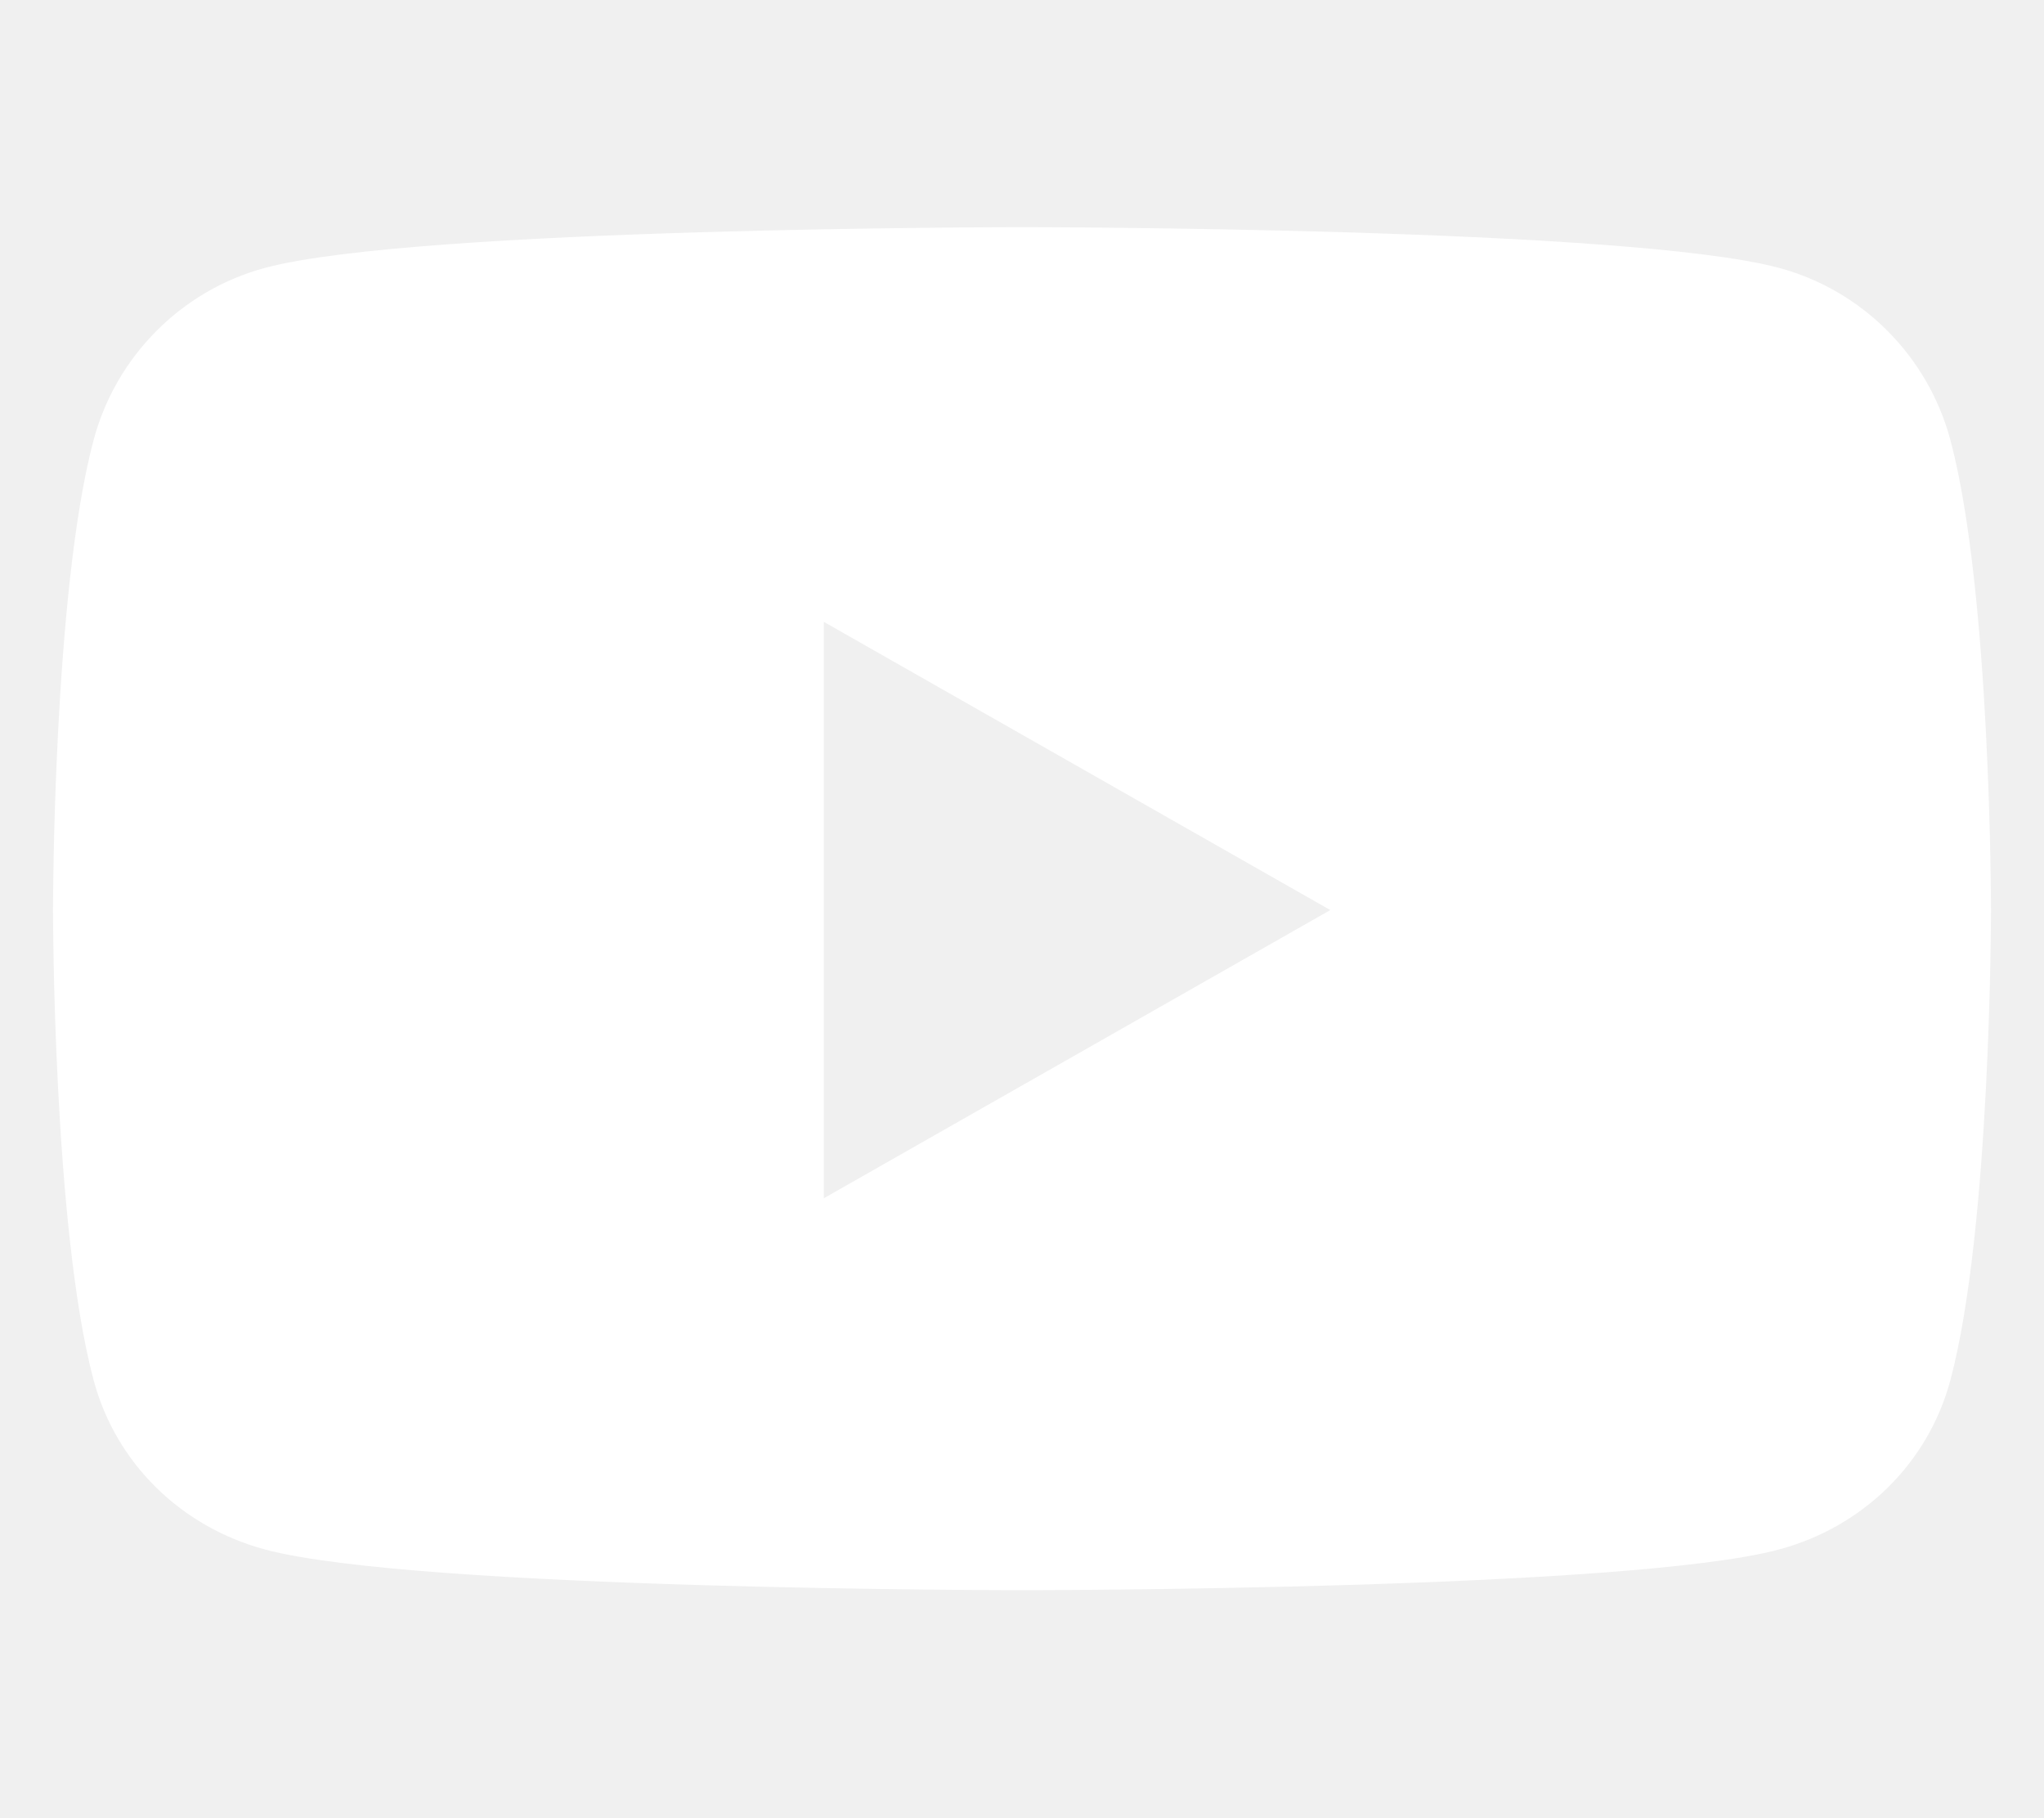
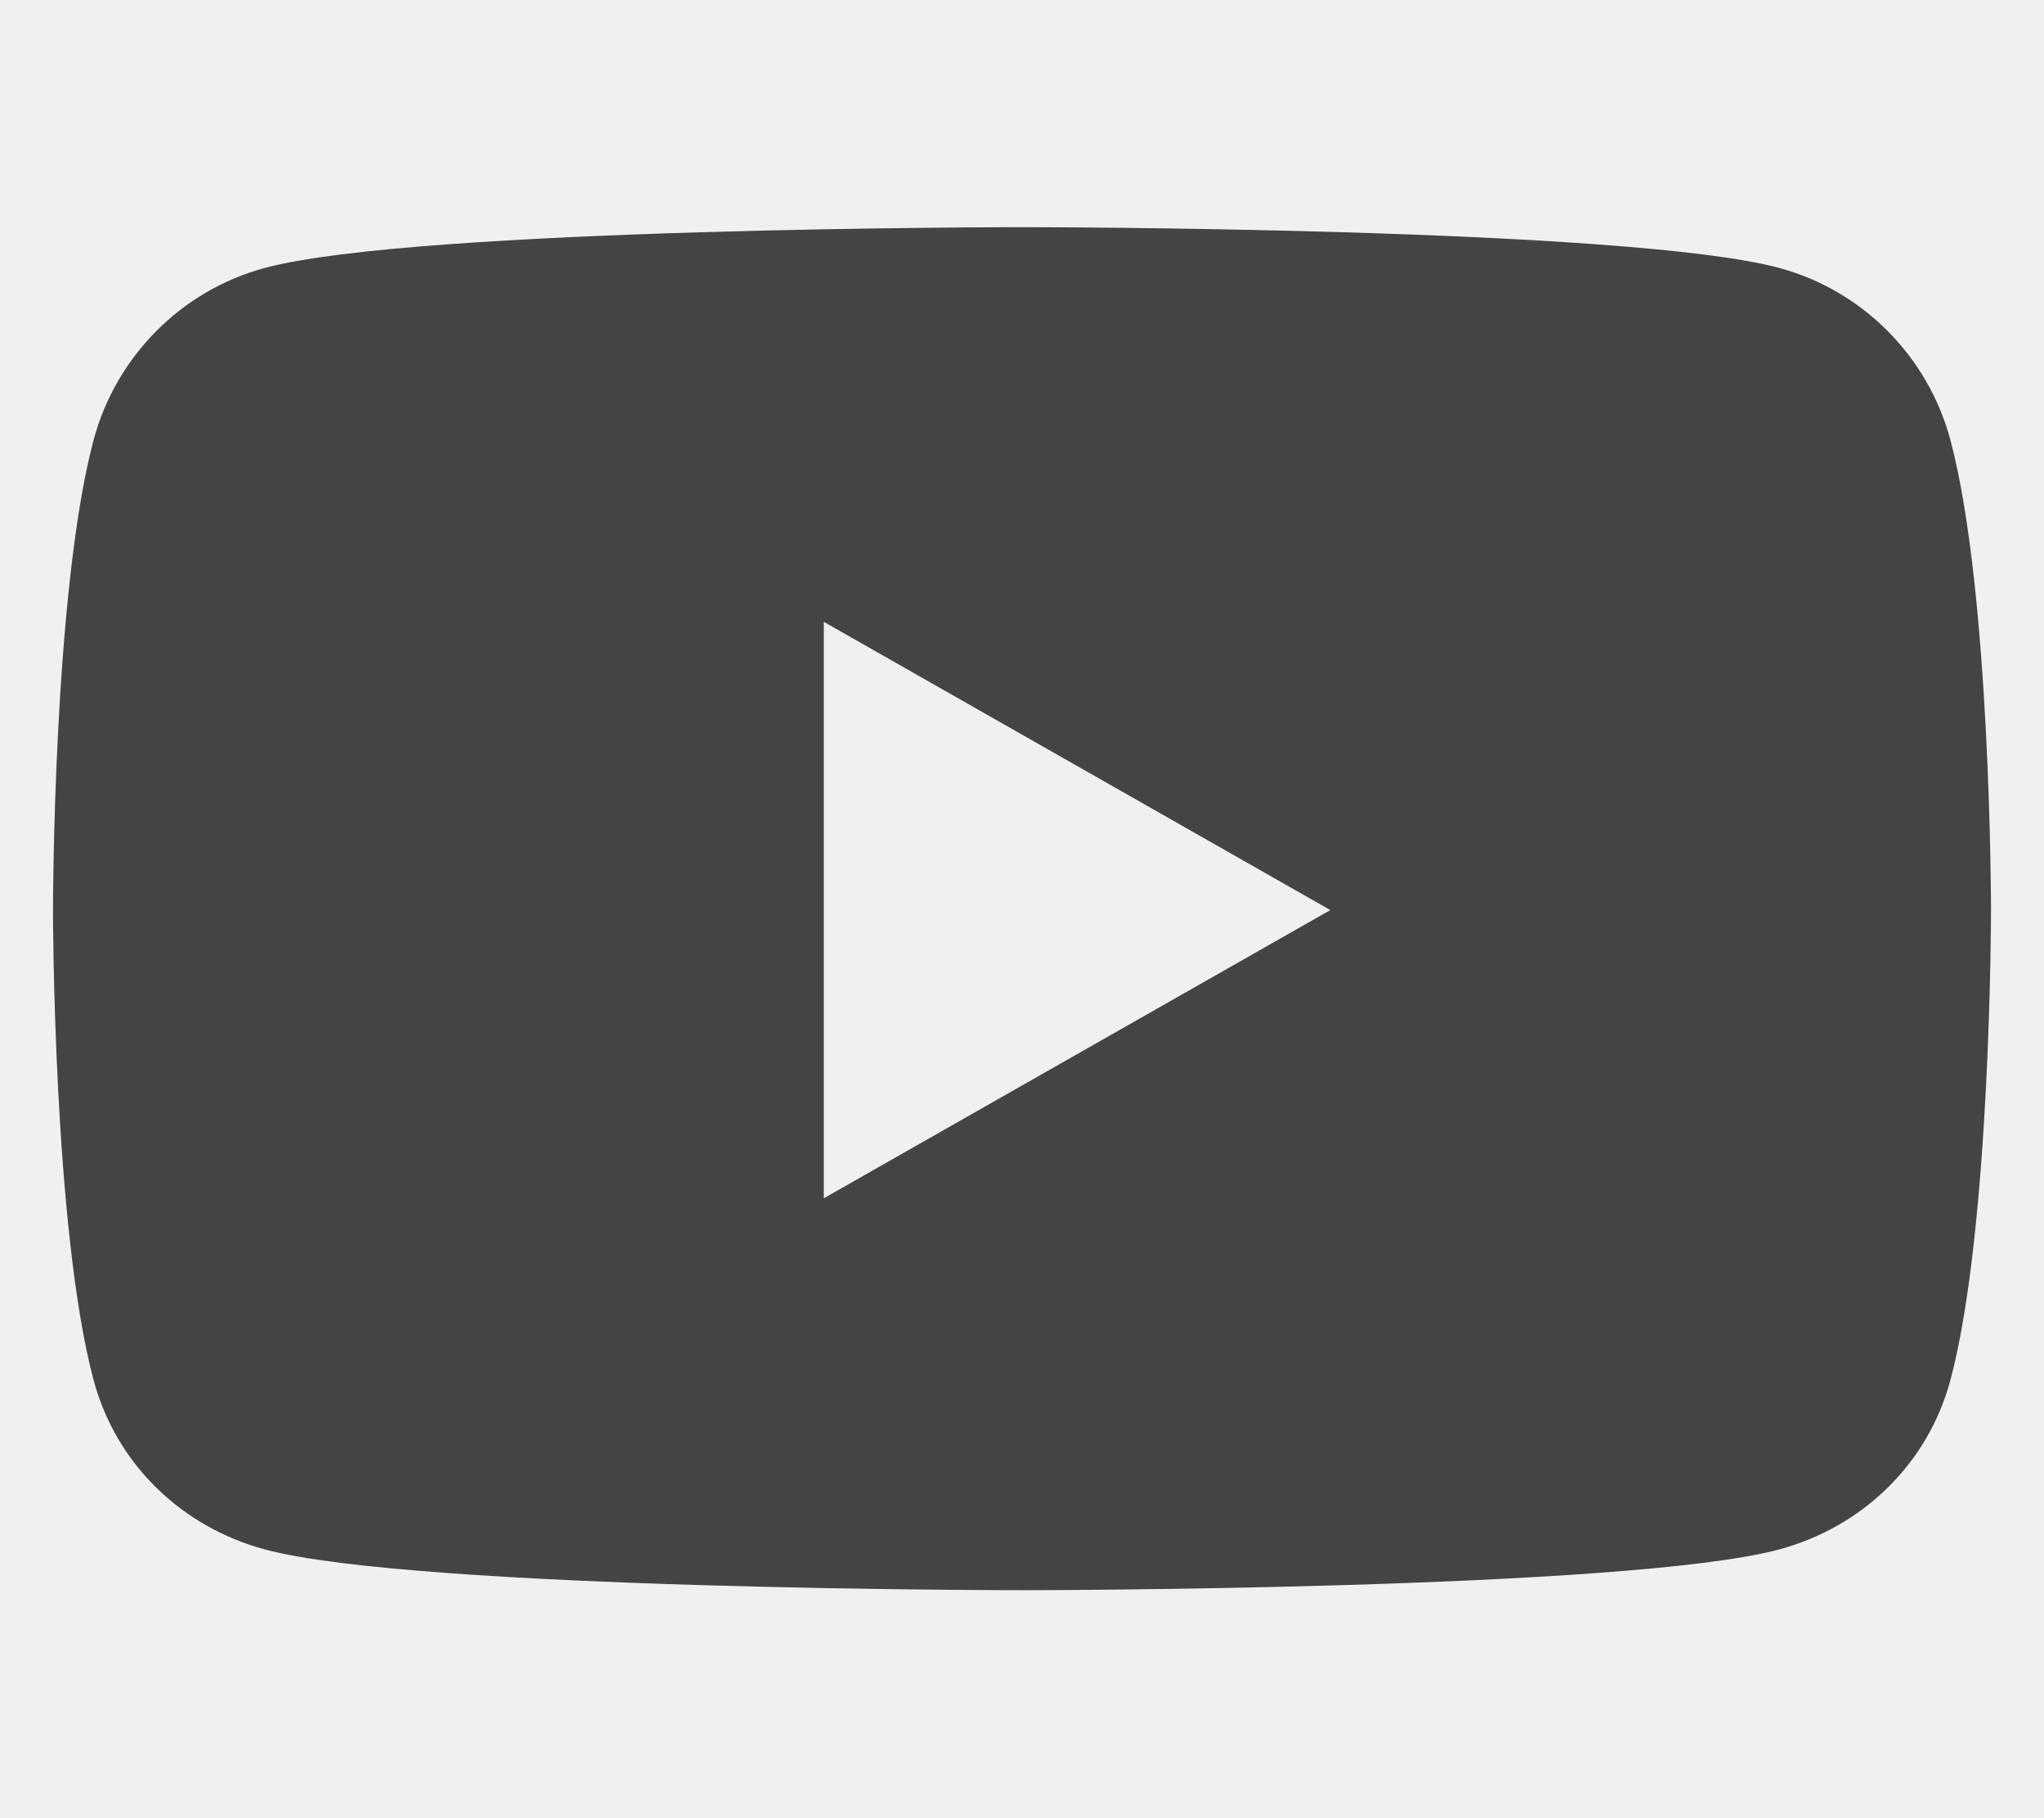
<svg xmlns="http://www.w3.org/2000/svg" aria-hidden="true" focusable="false" data-prefix="fab" data-icon="youtube" class="svg-inline--fa fa-youtube fa-w-18" role="img" viewBox="0 0 576 512">
-   <path fill="#fff" d="M549.655 124.083c-6.281-23.65-24.787-42.276-48.284-48.597C458.781 64 288 64 288 64S117.22 64 74.629 75.486c-23.497 6.322-42.003 24.947-48.284 48.597-11.412 42.867-11.412 132.305-11.412 132.305s0 89.438 11.412 132.305c6.281 23.65 24.787 41.5 48.284 47.821C117.22 448 288 448 288 448s170.78 0 213.371-11.486c23.497-6.321 42.003-24.171 48.284-47.821 11.412-42.867 11.412-132.305 11.412-132.305s0-89.438-11.412-132.305zm-317.51 213.508V175.185l142.739 81.205-142.739 81.201z" />
+   <path fill="#444444" d="M549.655 124.083c-6.281-23.65-24.787-42.276-48.284-48.597C458.781 64 288 64 288 64S117.22 64 74.629 75.486c-23.497 6.322-42.003 24.947-48.284 48.597-11.412 42.867-11.412 132.305-11.412 132.305s0 89.438 11.412 132.305c6.281 23.65 24.787 41.5 48.284 47.821C117.22 448 288 448 288 448s170.78 0 213.371-11.486c23.497-6.321 42.003-24.171 48.284-47.821 11.412-42.867 11.412-132.305 11.412-132.305s0-89.438-11.412-132.305zm-317.51 213.508V175.185l142.739 81.205-142.739 81.201z" />
</svg>
